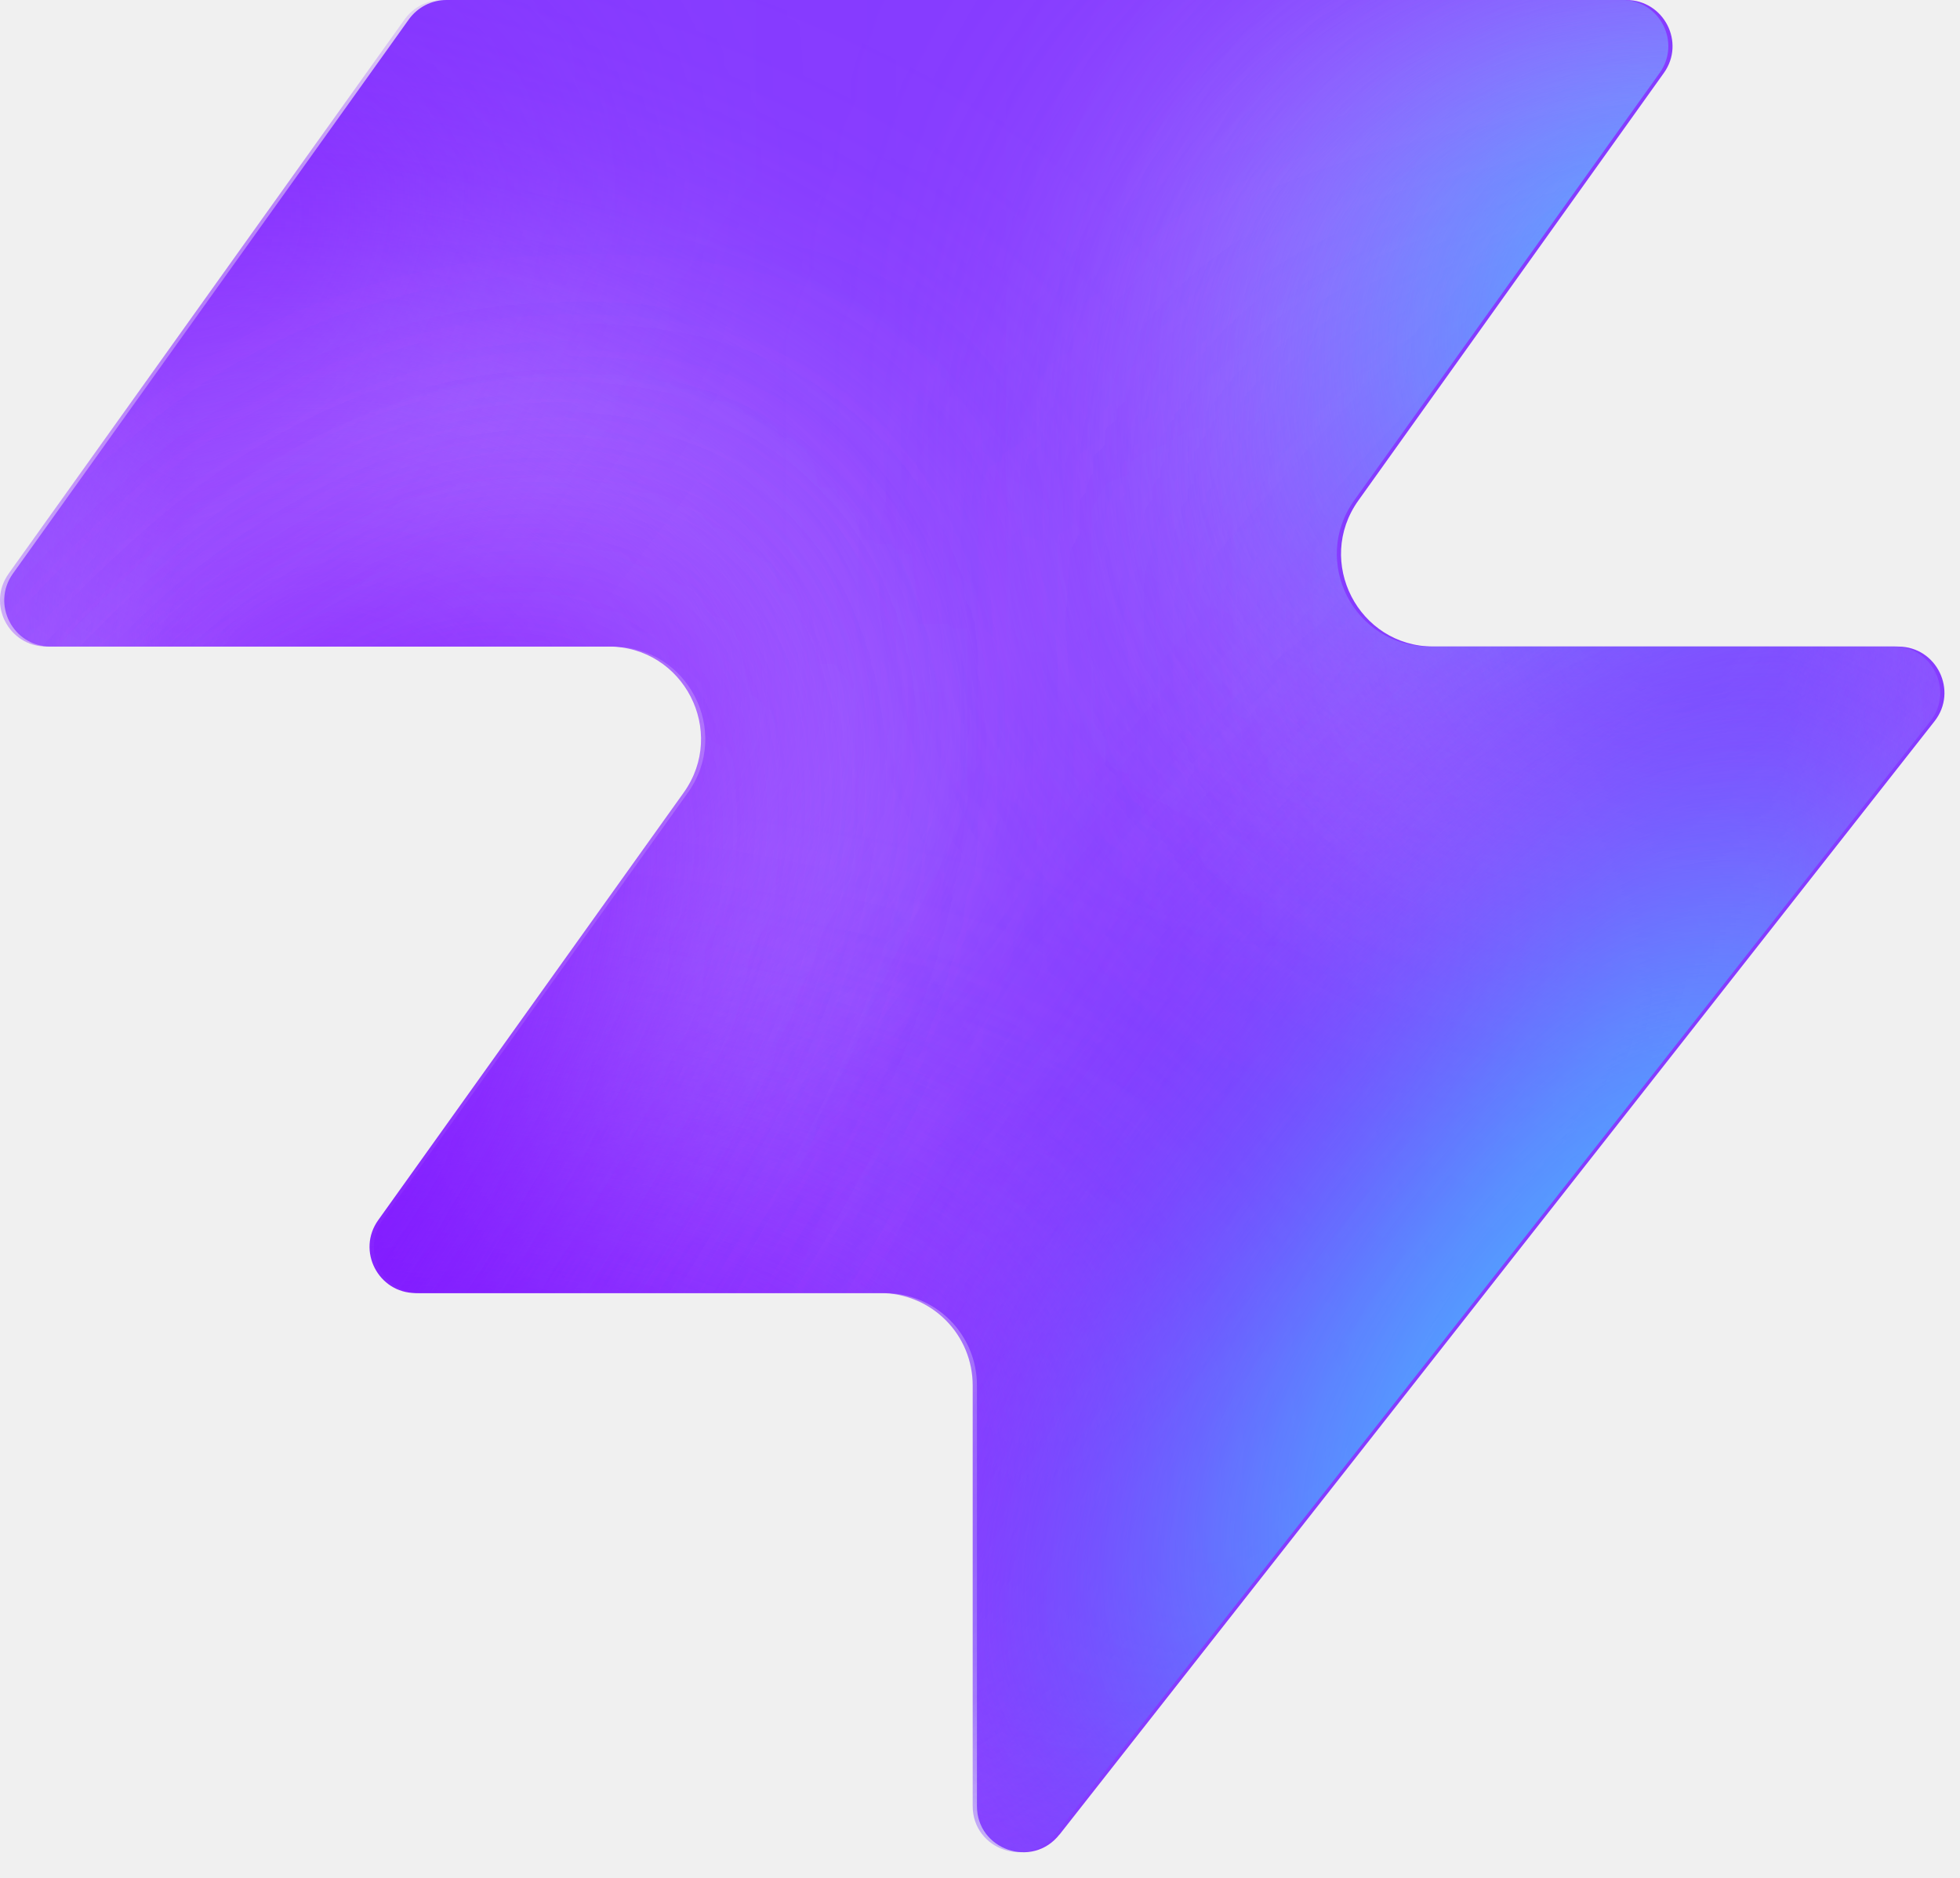
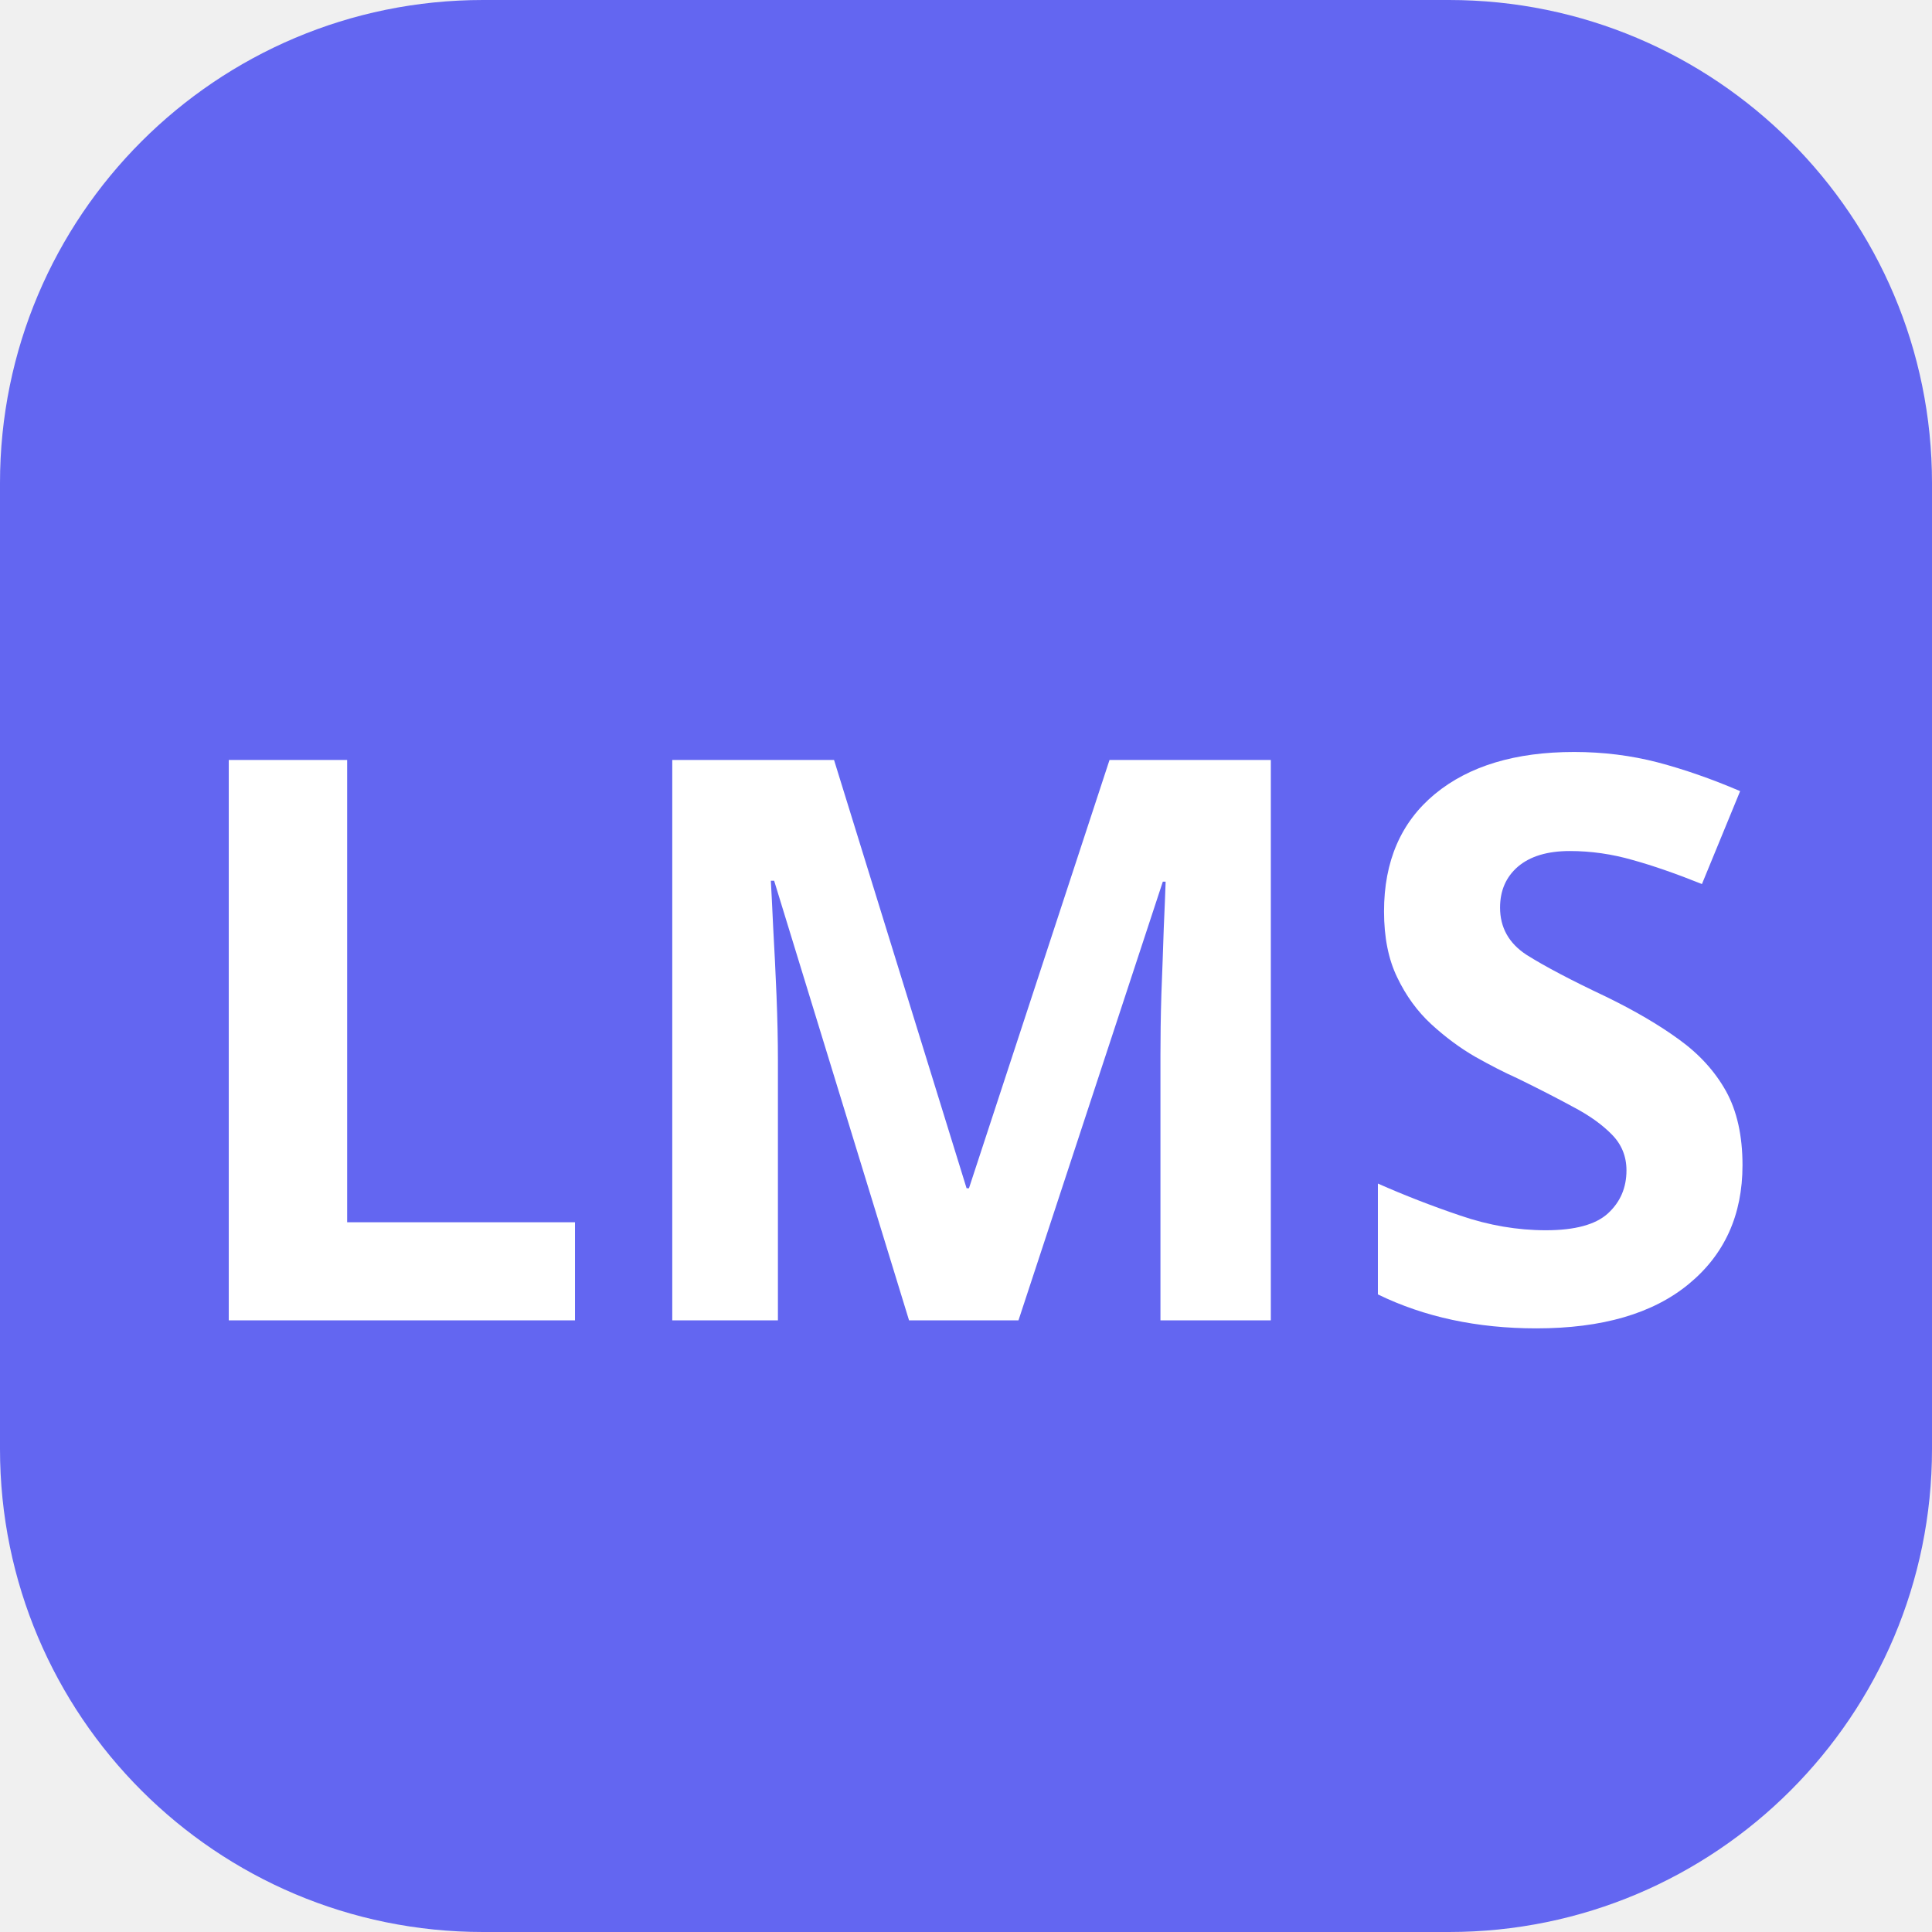
- <svg xmlns="http://www.w3.org/2000/svg" width="48" height="46" fill="none" viewBox="0 0 48 46">
-   <path fill="#863bff" d="M25.946 44.938c-.664.845-2.021.375-2.021-.698V33.937a2.26 2.26 0 0 0-2.262-2.262H10.287c-.92 0-1.456-1.04-.92-1.788l7.48-10.471c1.07-1.497 0-3.578-1.842-3.578H1.237c-.92 0-1.456-1.04-.92-1.788L10.013.474c.214-.297.556-.474.92-.474h28.894c.92 0 1.456 1.04.92 1.788l-7.48 10.471c-1.07 1.498 0 3.579 1.842 3.579h11.377c.943 0 1.473 1.088.89 1.83L25.947 44.94z" style="fill:#863bff;fill:color(display-p3 .525 .23 1);fill-opacity:1" />
-   <mask id="a" width="48" height="46" x="0" y="0" maskUnits="userSpaceOnUse" style="mask-type:alpha">
-     <path fill="#000" d="M25.842 44.938c-.664.844-2.021.375-2.021-.698V33.937a2.26 2.26 0 0 0-2.262-2.262H10.183c-.92 0-1.456-1.04-.92-1.788l7.48-10.471c1.07-1.498 0-3.579-1.842-3.579H1.133c-.92 0-1.456-1.04-.92-1.787L9.91.473c.214-.297.556-.474.92-.474h28.894c.92 0 1.456 1.04.92 1.788l-7.48 10.471c-1.07 1.498 0 3.578 1.842 3.578h11.377c.943 0 1.473 1.088.89 1.832L25.843 44.94z" style="fill:#000;fill-opacity:1" />
-   </mask>
-   <g mask="url(#a)">
-     <g filter="url(#b)">
-       <ellipse cx="5.508" cy="14.704" fill="#ede6ff" rx="5.508" ry="14.704" style="fill:#ede6ff;fill:color(display-p3 .927 .903 1);fill-opacity:1" transform="matrix(.00324 1 1 -.00324 -4.47 31.516)" />
-     </g>
-     <g filter="url(#c)">
-       <ellipse cx="10.399" cy="29.851" fill="#ede6ff" rx="10.399" ry="29.851" style="fill:#ede6ff;fill:color(display-p3 .927 .903 1);fill-opacity:1" transform="matrix(.00324 1 1 -.00324 -39.328 7.883)" />
-     </g>
-     <g filter="url(#d)">
-       <ellipse cx="5.508" cy="30.487" fill="#7e14ff" rx="5.508" ry="30.487" style="fill:#7e14ff;fill:color(display-p3 .492 .077 1);fill-opacity:1" transform="rotate(89.814 -25.913 -14.639)scale(1 -1)" />
-     </g>
-     <g filter="url(#e)">
-       <ellipse cx="5.508" cy="30.599" fill="#7e14ff" rx="5.508" ry="30.599" style="fill:#7e14ff;fill:color(display-p3 .492 .077 1);fill-opacity:1" transform="rotate(89.814 -32.644 -3.334)scale(1 -1)" />
-     </g>
-     <g filter="url(#f)">
-       <ellipse cx="5.508" cy="30.599" fill="#7e14ff" rx="5.508" ry="30.599" style="fill:#7e14ff;fill:color(display-p3 .492 .077 1);fill-opacity:1" transform="matrix(.00324 1 1 -.00324 -34.34 30.47)" />
-     </g>
-     <g filter="url(#g)">
-       <ellipse cx="14.072" cy="22.078" fill="#ede6ff" rx="14.072" ry="22.078" style="fill:#ede6ff;fill:color(display-p3 .927 .903 1);fill-opacity:1" transform="rotate(93.35 24.506 48.493)scale(-1 1)" />
-     </g>
-     <g filter="url(#h)">
-       <ellipse cx="3.47" cy="21.501" fill="#7e14ff" rx="3.47" ry="21.501" style="fill:#7e14ff;fill:color(display-p3 .492 .077 1);fill-opacity:1" transform="rotate(89.009 28.708 47.59)scale(-1 1)" />
-     </g>
-     <g filter="url(#i)">
-       <ellipse cx="3.47" cy="21.501" fill="#7e14ff" rx="3.47" ry="21.501" style="fill:#7e14ff;fill:color(display-p3 .492 .077 1);fill-opacity:1" transform="rotate(89.009 28.708 47.59)scale(-1 1)" />
-     </g>
-     <g filter="url(#j)">
-       <ellipse cx=".387" cy="8.972" fill="#7e14ff" rx="4.407" ry="29.108" style="fill:#7e14ff;fill:color(display-p3 .492 .077 1);fill-opacity:1" transform="rotate(39.51 .387 8.972)" />
-     </g>
-     <g filter="url(#k)">
-       <ellipse cx="47.523" cy="-6.092" fill="#7e14ff" rx="4.407" ry="29.108" style="fill:#7e14ff;fill:color(display-p3 .492 .077 1);fill-opacity:1" transform="rotate(37.892 47.523 -6.092)" />
-     </g>
-     <g filter="url(#l)">
-       <ellipse cx="41.412" cy="6.333" fill="#47bfff" rx="5.971" ry="9.665" style="fill:#47bfff;fill:color(display-p3 .28 .748 1);fill-opacity:1" transform="rotate(37.892 41.412 6.333)" />
-     </g>
-     <g filter="url(#m)">
-       <ellipse cx="-1.879" cy="38.332" fill="#7e14ff" rx="4.407" ry="29.108" style="fill:#7e14ff;fill:color(display-p3 .492 .077 1);fill-opacity:1" transform="rotate(37.892 -1.88 38.332)" />
-     </g>
-     <g filter="url(#n)">
-       <ellipse cx="-1.879" cy="38.332" fill="#7e14ff" rx="4.407" ry="29.108" style="fill:#7e14ff;fill:color(display-p3 .492 .077 1);fill-opacity:1" transform="rotate(37.892 -1.88 38.332)" />
-     </g>
-     <g filter="url(#o)">
-       <ellipse cx="35.651" cy="29.907" fill="#7e14ff" rx="4.407" ry="29.108" style="fill:#7e14ff;fill:color(display-p3 .492 .077 1);fill-opacity:1" transform="rotate(37.892 35.651 29.907)" />
-     </g>
-     <g filter="url(#p)">
-       <ellipse cx="38.418" cy="32.4" fill="#47bfff" rx="5.971" ry="15.297" style="fill:#47bfff;fill:color(display-p3 .28 .748 1);fill-opacity:1" transform="rotate(37.892 38.418 32.4)" />
-     </g>
-   </g>
-   <defs>
-     <filter id="b" width="60.045" height="41.654" x="-19.77" y="16.149" color-interpolation-filters="sRGB" filterUnits="userSpaceOnUse">
-       <feFlood flood-opacity="0" result="BackgroundImageFix" />
-       <feBlend in="SourceGraphic" in2="BackgroundImageFix" result="shape" />
-       <feGaussianBlur result="effect1_foregroundBlur_2002_17158" stdDeviation="7.659" />
-     </filter>
-     <filter id="c" width="90.34" height="51.437" x="-54.613" y="-7.533" color-interpolation-filters="sRGB" filterUnits="userSpaceOnUse">
-       <feFlood flood-opacity="0" result="BackgroundImageFix" />
-       <feBlend in="SourceGraphic" in2="BackgroundImageFix" result="shape" />
-       <feGaussianBlur result="effect1_foregroundBlur_2002_17158" stdDeviation="7.659" />
-     </filter>
-     <filter id="d" width="79.355" height="29.4" x="-49.64" y="2.03" color-interpolation-filters="sRGB" filterUnits="userSpaceOnUse">
-       <feFlood flood-opacity="0" result="BackgroundImageFix" />
-       <feBlend in="SourceGraphic" in2="BackgroundImageFix" result="shape" />
-       <feGaussianBlur result="effect1_foregroundBlur_2002_17158" stdDeviation="4.596" />
-     </filter>
-     <filter id="e" width="79.579" height="29.4" x="-45.045" y="20.029" color-interpolation-filters="sRGB" filterUnits="userSpaceOnUse">
-       <feFlood flood-opacity="0" result="BackgroundImageFix" />
-       <feBlend in="SourceGraphic" in2="BackgroundImageFix" result="shape" />
-       <feGaussianBlur result="effect1_foregroundBlur_2002_17158" stdDeviation="4.596" />
-     </filter>
-     <filter id="f" width="79.579" height="29.4" x="-43.513" y="21.178" color-interpolation-filters="sRGB" filterUnits="userSpaceOnUse">
-       <feFlood flood-opacity="0" result="BackgroundImageFix" />
-       <feBlend in="SourceGraphic" in2="BackgroundImageFix" result="shape" />
-       <feGaussianBlur result="effect1_foregroundBlur_2002_17158" stdDeviation="4.596" />
-     </filter>
-     <filter id="g" width="74.749" height="58.852" x="15.756" y="-17.901" color-interpolation-filters="sRGB" filterUnits="userSpaceOnUse">
-       <feFlood flood-opacity="0" result="BackgroundImageFix" />
-       <feBlend in="SourceGraphic" in2="BackgroundImageFix" result="shape" />
-       <feGaussianBlur result="effect1_foregroundBlur_2002_17158" stdDeviation="7.659" />
-     </filter>
-     <filter id="h" width="61.377" height="25.362" x="23.548" y="2.284" color-interpolation-filters="sRGB" filterUnits="userSpaceOnUse">
-       <feFlood flood-opacity="0" result="BackgroundImageFix" />
-       <feBlend in="SourceGraphic" in2="BackgroundImageFix" result="shape" />
-       <feGaussianBlur result="effect1_foregroundBlur_2002_17158" stdDeviation="4.596" />
-     </filter>
-     <filter id="i" width="61.377" height="25.362" x="23.548" y="2.284" color-interpolation-filters="sRGB" filterUnits="userSpaceOnUse">
-       <feFlood flood-opacity="0" result="BackgroundImageFix" />
-       <feBlend in="SourceGraphic" in2="BackgroundImageFix" result="shape" />
-       <feGaussianBlur result="effect1_foregroundBlur_2002_17158" stdDeviation="4.596" />
-     </filter>
-     <filter id="j" width="56.045" height="63.649" x="-27.636" y="-22.853" color-interpolation-filters="sRGB" filterUnits="userSpaceOnUse">
-       <feFlood flood-opacity="0" result="BackgroundImageFix" />
-       <feBlend in="SourceGraphic" in2="BackgroundImageFix" result="shape" />
-       <feGaussianBlur result="effect1_foregroundBlur_2002_17158" stdDeviation="4.596" />
-     </filter>
-     <filter id="k" width="54.814" height="64.646" x="20.116" y="-38.415" color-interpolation-filters="sRGB" filterUnits="userSpaceOnUse">
-       <feFlood flood-opacity="0" result="BackgroundImageFix" />
-       <feBlend in="SourceGraphic" in2="BackgroundImageFix" result="shape" />
-       <feGaussianBlur result="effect1_foregroundBlur_2002_17158" stdDeviation="4.596" />
-     </filter>
-     <filter id="l" width="33.541" height="35.313" x="24.641" y="-11.323" color-interpolation-filters="sRGB" filterUnits="userSpaceOnUse">
-       <feFlood flood-opacity="0" result="BackgroundImageFix" />
-       <feBlend in="SourceGraphic" in2="BackgroundImageFix" result="shape" />
-       <feGaussianBlur result="effect1_foregroundBlur_2002_17158" stdDeviation="4.596" />
-     </filter>
-     <filter id="m" width="54.814" height="64.646" x="-29.286" y="6.009" color-interpolation-filters="sRGB" filterUnits="userSpaceOnUse">
-       <feFlood flood-opacity="0" result="BackgroundImageFix" />
-       <feBlend in="SourceGraphic" in2="BackgroundImageFix" result="shape" />
-       <feGaussianBlur result="effect1_foregroundBlur_2002_17158" stdDeviation="4.596" />
-     </filter>
-     <filter id="n" width="54.814" height="64.646" x="-29.286" y="6.009" color-interpolation-filters="sRGB" filterUnits="userSpaceOnUse">
-       <feFlood flood-opacity="0" result="BackgroundImageFix" />
-       <feBlend in="SourceGraphic" in2="BackgroundImageFix" result="shape" />
-       <feGaussianBlur result="effect1_foregroundBlur_2002_17158" stdDeviation="4.596" />
-     </filter>
-     <filter id="o" width="54.814" height="64.646" x="8.244" y="-2.416" color-interpolation-filters="sRGB" filterUnits="userSpaceOnUse">
-       <feFlood flood-opacity="0" result="BackgroundImageFix" />
-       <feBlend in="SourceGraphic" in2="BackgroundImageFix" result="shape" />
-       <feGaussianBlur result="effect1_foregroundBlur_2002_17158" stdDeviation="4.596" />
-     </filter>
-     <filter id="p" width="39.409" height="43.623" x="18.713" y="10.588" color-interpolation-filters="sRGB" filterUnits="userSpaceOnUse">
-       <feFlood flood-opacity="0" result="BackgroundImageFix" />
-       <feBlend in="SourceGraphic" in2="BackgroundImageFix" result="shape" />
-       <feGaussianBlur result="effect1_foregroundBlur_2002_17158" stdDeviation="4.596" />
-     </filter>
-   </defs>
+ <svg xmlns="http://www.w3.org/2000/svg" width="64" height="64" viewBox="0 0 64 64">
+   <rect width="64" height="64" rx="16" fill="#6366f1" />
+   <text x="50%" y="54%" font-family="system-ui, sans-serif" font-weight="900" font-size="26" fill="#ffffff" text-anchor="middle" dominant-baseline="middle">LMS</text>
</svg>
